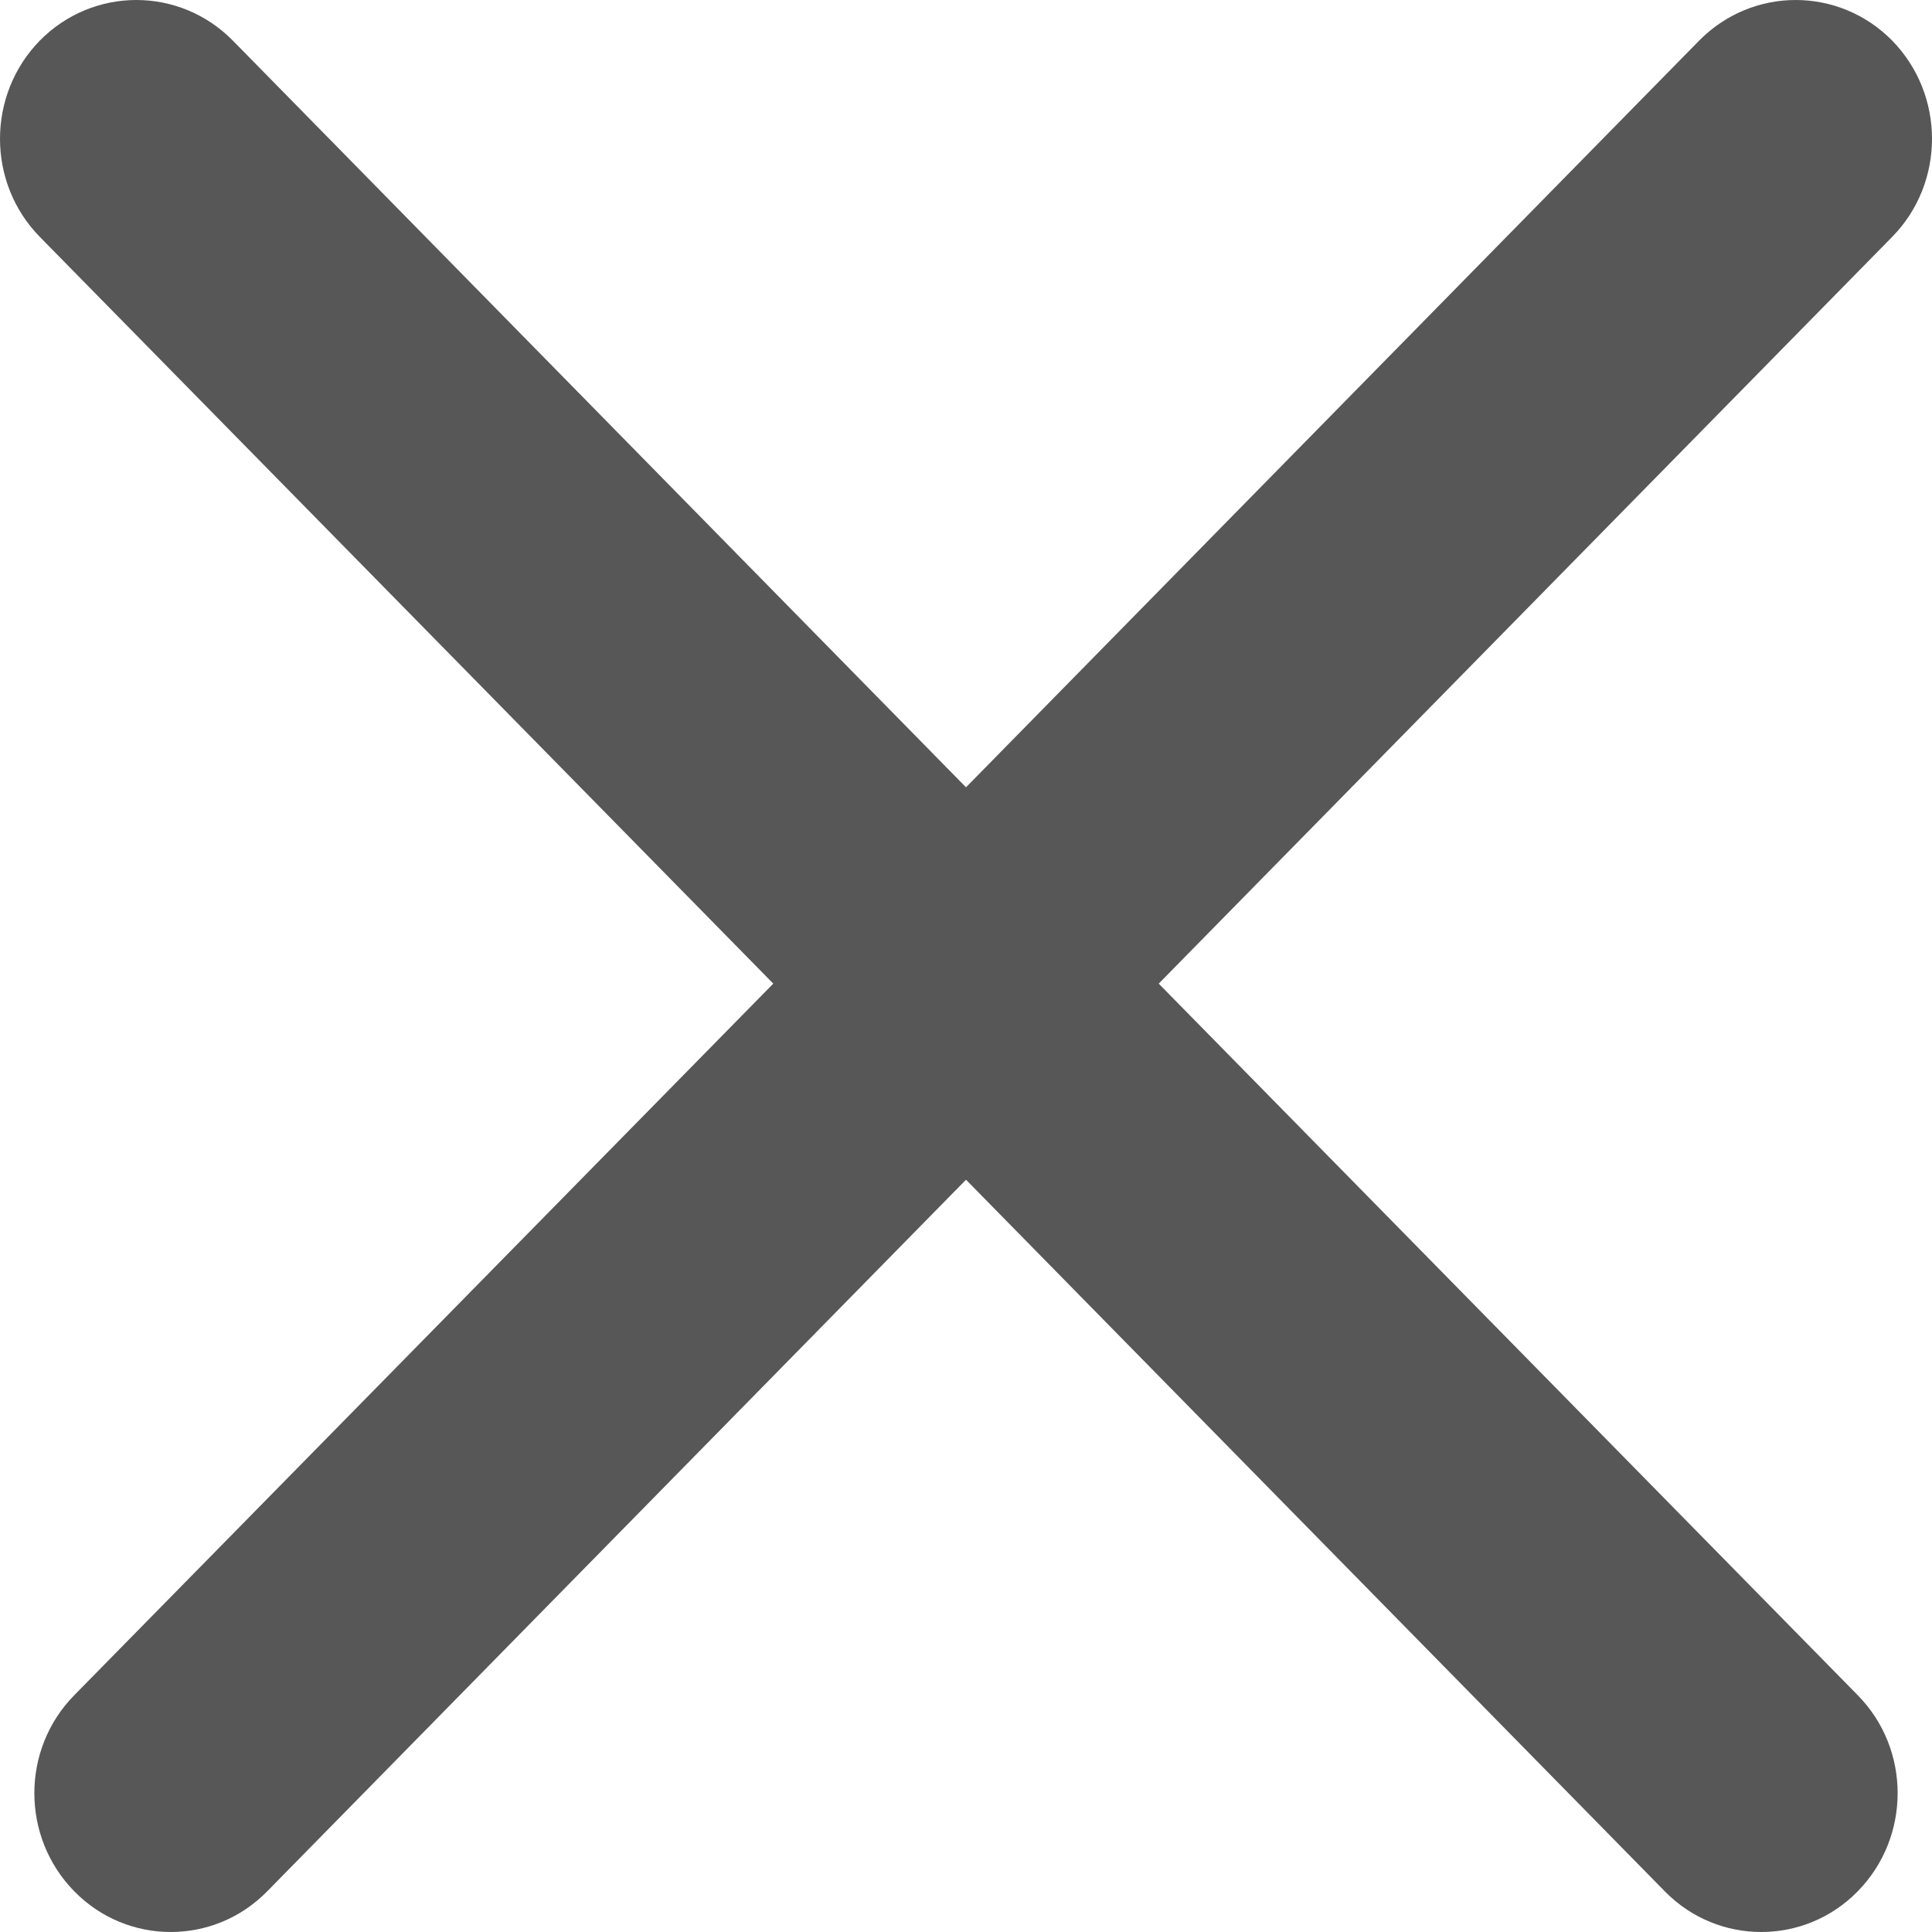
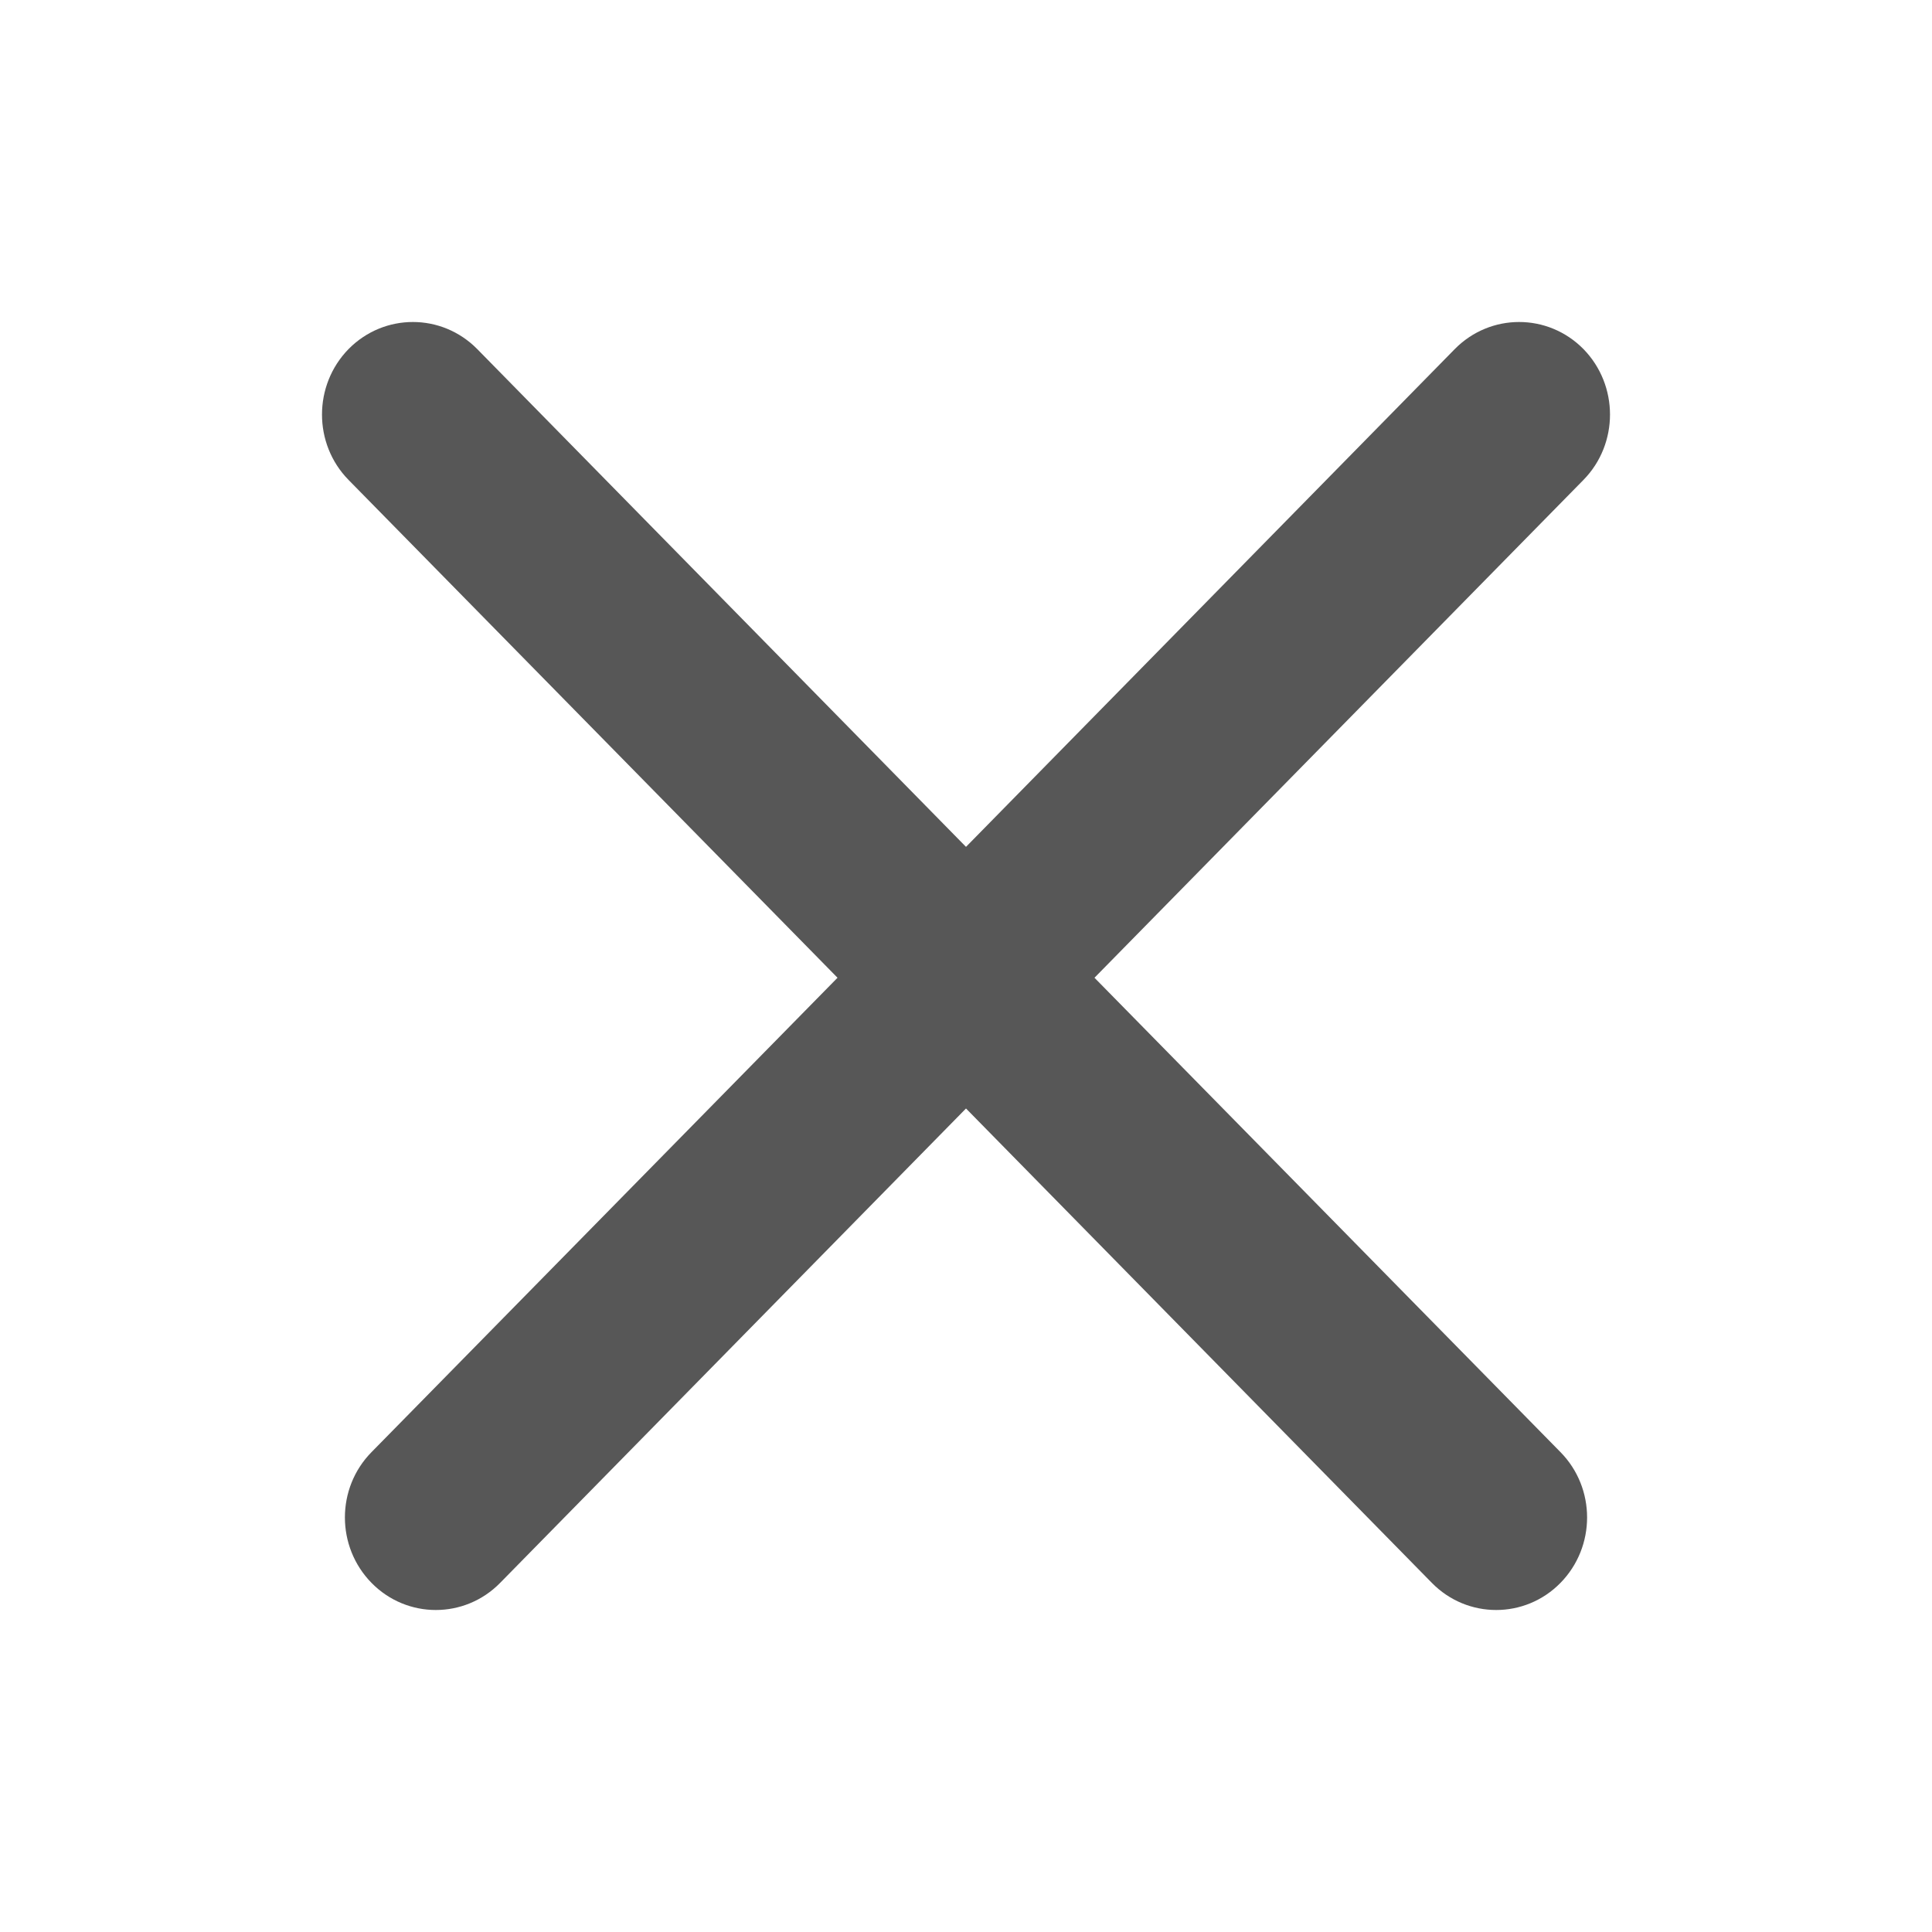
- <svg xmlns="http://www.w3.org/2000/svg" width="8" height="8" viewBox="0 0 8 8" fill="none">
-   <path d="M0.964 0.168C0.743 -0.056 0.386 -0.056 0.165 0.168C-0.055 0.393 -0.055 0.757 0.165 0.981L3.202 4.073L0.308 7.019C0.087 7.243 0.087 7.607 0.308 7.832C0.528 8.056 0.886 8.056 1.106 7.832L4 4.885L6.894 7.832C7.114 8.056 7.472 8.056 7.692 7.832C7.913 7.607 7.913 7.243 7.692 7.019L4.798 4.073L7.835 0.981C8.055 0.757 8.055 0.393 7.835 0.168C7.614 -0.056 7.257 -0.056 7.036 0.168L4 3.26L0.964 0.168Z" fill="#575757" />
+ <svg xmlns="http://www.w3.org/2000/svg" width="12" height="12" viewBox="0 0 12 12" fill="none">
+   <path d="M2.964 2.168C2.743 1.944 2.386 1.944 2.165 2.168C1.945 2.393 1.945 2.757 2.165 2.981L5.202 6.073L2.308 9.019C2.087 9.243 2.087 9.607 2.308 9.832C2.528 10.056 2.886 10.056 3.106 9.832L6 6.885L8.894 9.832C9.114 10.056 9.472 10.056 9.692 9.832C9.913 9.607 9.913 9.243 9.692 9.019L6.798 6.073L9.835 2.981C10.055 2.757 10.055 2.393 9.835 2.168C9.614 1.944 9.257 1.944 9.036 2.168L6 5.26L2.964 2.168Z" fill="#575757" />
</svg>
